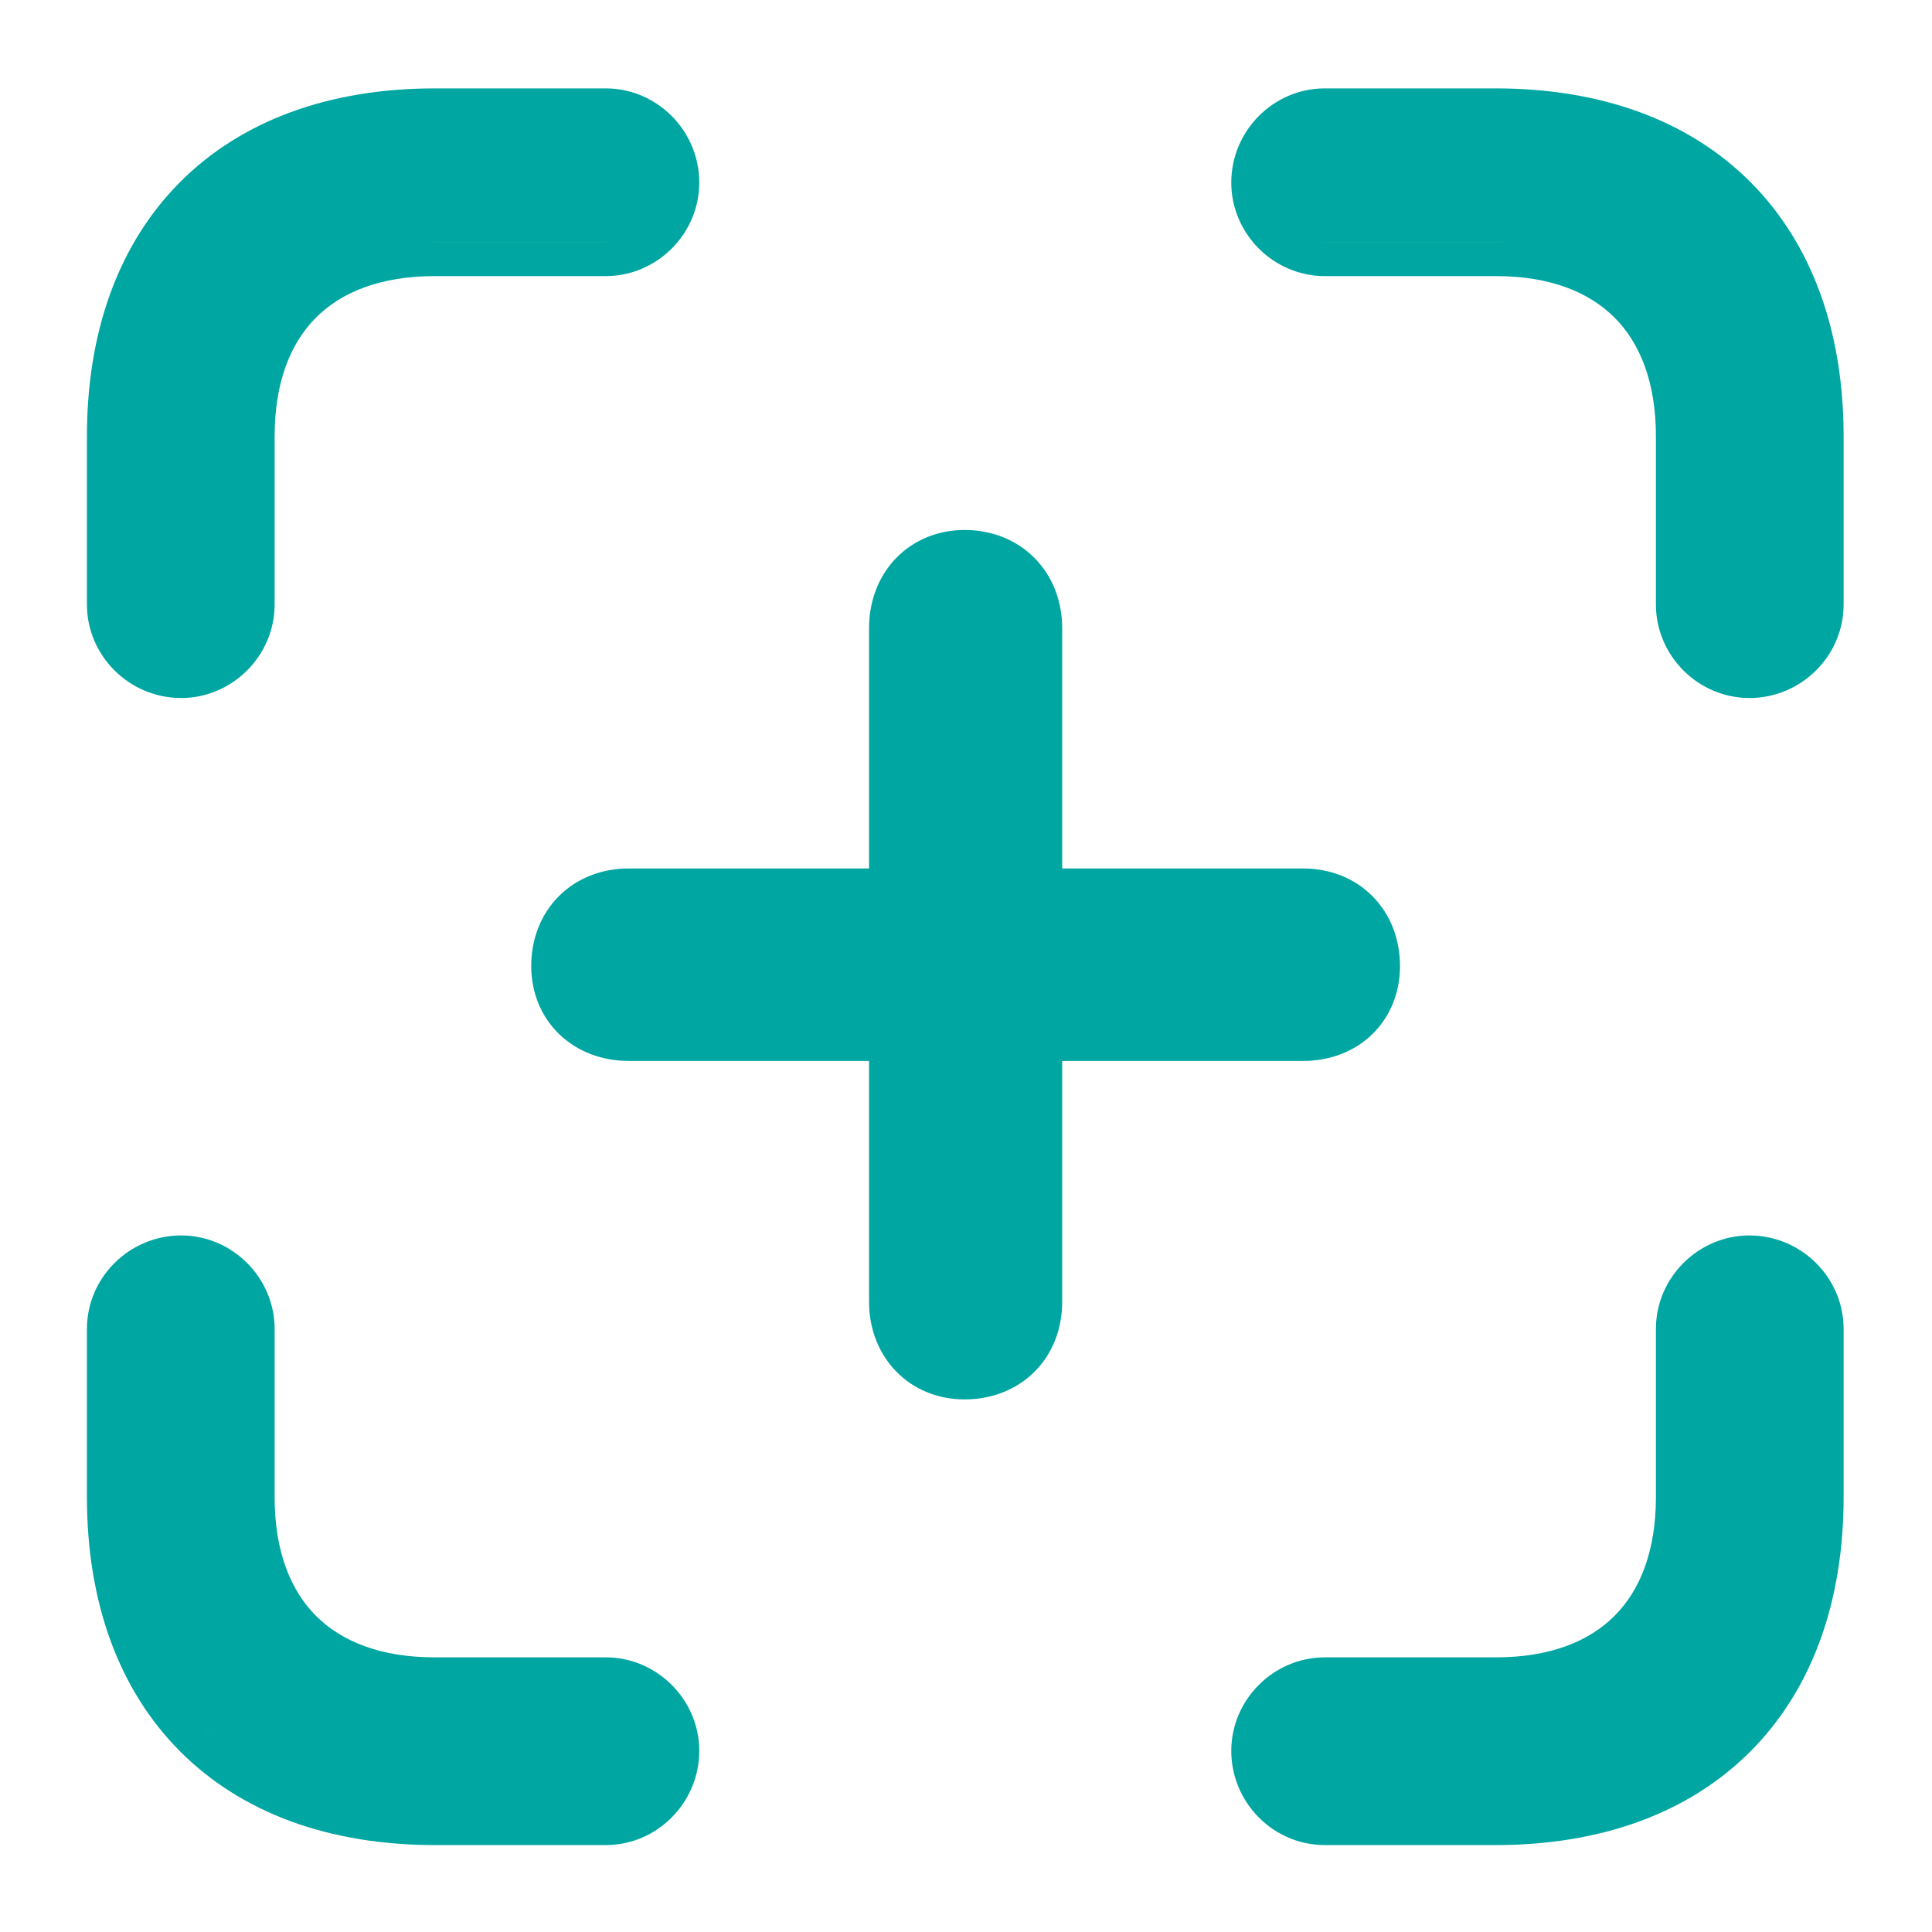
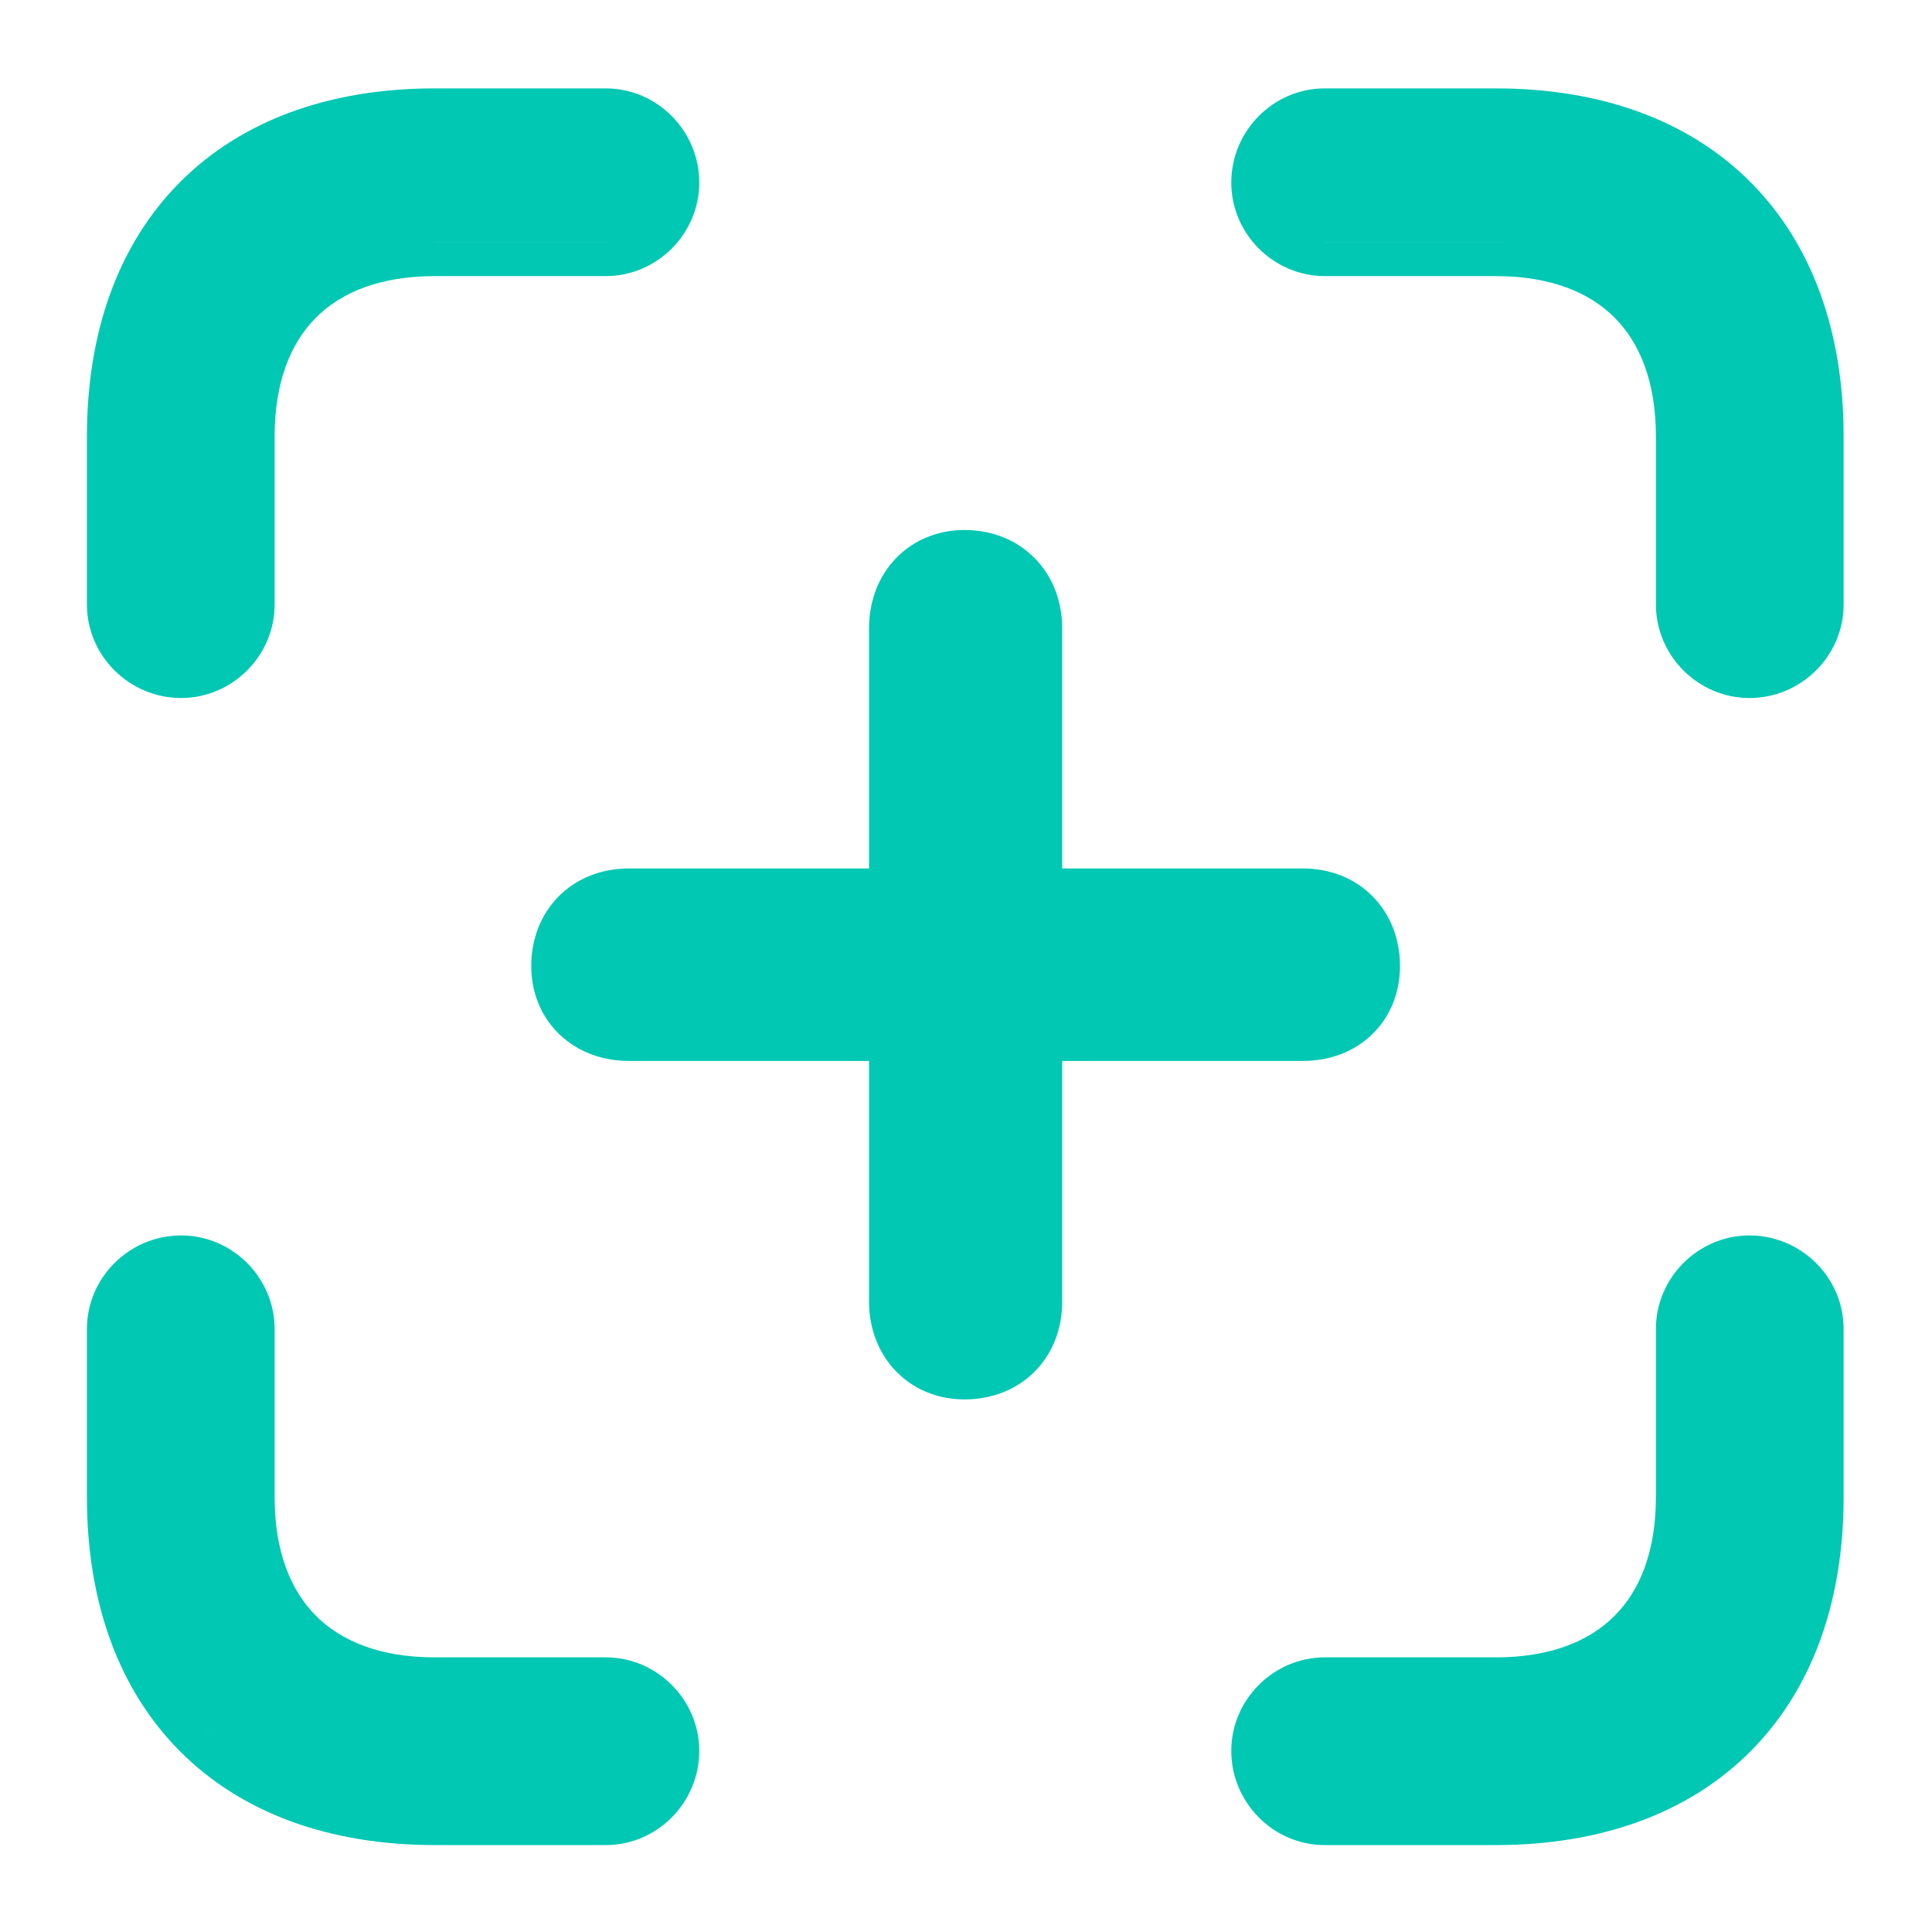
<svg xmlns="http://www.w3.org/2000/svg" width="320" height="320" viewBox="0 0 320 320" fill="none">
-   <path d="M29.999 204.628C38.486 204.628 45.488 211.63 45.488 220.117V247.98C45.488 256.932 48.118 263.405 52.335 267.633C56.55 271.858 63.019 274.512 72.019 274.512H100.332C108.819 274.512 115.821 281.514 115.821 290.001C115.821 298.559 108.86 305.603 100.332 305.603H72.019C54.596 305.603 40.035 300.322 29.824 290.08C19.617 279.84 14.399 265.283 14.398 247.98V220.117C14.399 211.59 21.441 204.628 29.999 204.628ZM289.76 204.628C298.318 204.628 305.361 211.589 305.361 220.117V247.98C305.361 265.283 300.143 279.84 289.936 290.08C279.725 300.322 265.163 305.603 247.739 305.603H219.427C210.899 305.603 203.938 298.559 203.938 290.001C203.938 281.514 210.94 274.512 219.427 274.512H247.739C256.74 274.512 263.209 271.858 267.424 267.633C271.641 263.405 274.27 256.932 274.271 247.98V220.117C274.271 211.63 281.273 204.628 289.76 204.628ZM70.502 299.986L72.019 300C71.004 300 70.001 299.98 69.011 299.942C69.505 299.961 70.002 299.977 70.502 299.986ZM209.588 290.988C209.589 290.998 209.59 291.008 209.591 291.019C209.574 290.851 209.561 290.683 209.553 290.514L209.588 290.988ZM34.38 286.703C34.58 286.896 34.783 287.087 34.987 287.276C34.581 286.9 34.182 286.516 33.791 286.124L34.38 286.703ZM159.768 87.781C164.219 87.781 168.333 89.383 171.342 92.414C174.349 95.444 175.931 99.578 175.931 104.057V143.846H215.832C220.288 143.846 224.381 145.451 227.364 148.479C230.339 151.5 231.883 155.602 231.883 160.009C231.883 164.371 230.29 168.393 227.272 171.319C224.267 174.233 220.199 175.723 215.832 175.723H175.931V215.623C175.931 220.108 174.343 224.23 171.312 227.239C168.286 230.242 164.176 231.786 159.768 231.786C150.559 231.786 143.942 224.734 143.941 215.623V175.723H104.152C99.791 175.723 95.712 174.238 92.686 171.349C89.641 168.441 87.99 164.416 87.989 160.009C87.989 155.601 89.535 151.49 92.537 148.465C95.546 145.433 99.667 143.846 104.152 143.846H143.941V104.057C143.941 99.622 145.465 95.511 148.387 92.476C151.321 89.428 155.366 87.781 159.768 87.781ZM159.768 226.184C159.717 226.184 159.666 226.181 159.615 226.181L159.768 226.185C159.959 226.185 160.15 226.18 160.338 226.172C160.15 226.18 159.959 226.184 159.768 226.184ZM159.214 226.172L159.301 226.174C159.218 226.171 159.136 226.165 159.054 226.16C159.107 226.163 159.16 226.169 159.214 226.172ZM158.606 226.124C158.676 226.131 158.747 226.137 158.817 226.143C158.747 226.137 158.676 226.131 158.606 226.124ZM39.887 220.117L39.874 219.63C39.874 219.626 39.873 219.622 39.873 219.618C39.882 219.783 39.887 219.95 39.887 220.117ZM103.596 170.108L104.152 170.12C103.96 170.12 103.769 170.115 103.58 170.107C103.585 170.108 103.59 170.108 103.596 170.108ZM93.635 161.001C93.639 161.049 93.642 161.096 93.647 161.144C93.642 161.096 93.639 161.049 93.635 161.001ZM226.232 161.085C226.248 160.912 226.261 160.738 226.269 160.562V160.552C226.261 160.731 226.248 160.909 226.232 161.085ZM93.605 160.562C93.606 160.594 93.609 160.626 93.61 160.658C93.608 160.608 93.605 160.557 93.603 160.507L93.605 160.562ZM100.332 14.64C108.86 14.64 115.821 21.682 115.821 30.24C115.821 38.727 108.819 45.73 100.332 45.73H72.019C63.019 45.73 56.55 48.383 52.335 52.608C48.118 56.836 45.488 63.309 45.488 72.261V100.124C45.488 108.611 38.486 115.613 29.999 115.613C21.441 115.613 14.399 108.651 14.398 100.124V72.261C14.398 54.958 19.617 40.402 29.824 30.162C40.035 19.92 54.596 14.64 72.019 14.64H100.332ZM247.739 14.64C265.163 14.64 279.725 19.92 289.936 30.162C300.143 40.402 305.361 54.958 305.361 72.261V100.124C305.361 108.652 298.318 115.613 289.76 115.613C281.273 115.613 274.271 108.611 274.271 100.124V72.261C274.271 63.309 271.641 56.836 267.424 52.608C263.209 48.383 256.74 45.73 247.739 45.73H219.427C210.94 45.73 203.938 38.727 203.938 30.24C203.938 21.682 210.899 14.64 219.427 14.64H247.739ZM289.257 109.998C289.424 110.007 289.591 110.012 289.76 110.012V110.011C289.43 110.011 289.103 109.993 288.78 109.96C288.938 109.976 289.097 109.99 289.257 109.998ZM170.329 104.057L170.317 103.49C170.317 103.486 170.317 103.481 170.316 103.477C170.325 103.668 170.329 103.862 170.329 104.057ZM160.904 93.434C161.086 93.45 161.266 93.47 161.444 93.494C161.084 93.445 160.717 93.412 160.342 93.395L160.904 93.434ZM254.927 40.684C255.209 40.73 255.49 40.778 255.769 40.829C255.212 40.726 254.646 40.634 254.072 40.554L254.927 40.684ZM218.924 40.114L219.427 40.128H247.739C248.371 40.128 248.995 40.139 249.61 40.162C249.303 40.15 248.993 40.141 248.681 40.136C248.369 40.13 248.055 40.127 247.739 40.127H219.427C219.097 40.127 218.77 40.109 218.447 40.076C218.605 40.092 218.764 40.106 218.924 40.114ZM71.01 40.139C70.709 40.145 70.411 40.153 70.114 40.165C70.411 40.153 70.709 40.145 71.01 40.139ZM101.311 40.076C100.988 40.109 100.662 40.127 100.332 40.127H72.019C71.712 40.127 71.406 40.13 71.103 40.136L72.019 40.128H100.332C100.5 40.128 100.668 40.123 100.835 40.114C100.994 40.106 101.153 40.092 101.311 40.076ZM209.588 31.209C209.589 31.219 209.59 31.229 209.591 31.239C209.574 31.075 209.561 30.91 209.553 30.743L209.588 31.209Z" fill="#00A6A1" />
+   <path fill-rule="evenodd" clip-rule="evenodd" d="M29.999 204.628C38.486 204.628 45.488 211.63 45.488 220.117V247.98C45.488 256.932 48.118 263.405 52.335 267.633C56.55 271.858 63.019 274.512 72.019 274.512H100.332C108.819 274.512 115.821 281.514 115.821 290.001C115.821 298.559 108.86 305.603 100.332 305.603H72.019C54.596 305.603 40.035 300.322 29.824 290.08C19.617 279.84 14.399 265.283 14.398 247.98V220.117C14.399 211.59 21.441 204.628 29.999 204.628ZM289.76 204.628C298.318 204.628 305.361 211.589 305.361 220.117V247.98C305.361 265.283 300.143 279.84 289.936 290.08C279.725 300.322 265.163 305.603 247.739 305.603H219.427C210.899 305.603 203.938 298.559 203.938 290.001C203.938 281.514 210.94 274.512 219.427 274.512H247.739C256.74 274.512 263.209 271.858 267.424 267.633C271.641 263.405 274.27 256.932 274.271 247.98V220.117C274.271 211.63 281.273 204.628 289.76 204.628ZM70.502 299.986L72.019 300C71.004 300 70.001 299.98 69.011 299.942C69.505 299.961 70.002 299.977 70.502 299.986ZM209.588 290.988C209.589 290.998 209.59 291.008 209.591 291.019C209.574 290.851 209.561 290.683 209.553 290.514L209.588 290.988ZM34.38 286.703C34.58 286.896 34.783 287.087 34.987 287.276C34.581 286.9 34.182 286.516 33.791 286.124L34.38 286.703ZM159.768 87.781C164.219 87.781 168.333 89.383 171.342 92.414C174.349 95.444 175.931 99.578 175.931 104.057V143.846H215.832C220.288 143.846 224.381 145.451 227.364 148.479C230.339 151.5 231.883 155.602 231.883 160.009C231.883 164.371 230.29 168.393 227.272 171.319C224.267 174.233 220.199 175.723 215.832 175.723H175.931V215.623C175.931 220.108 174.343 224.23 171.312 227.239C168.286 230.242 164.176 231.786 159.768 231.786C150.559 231.786 143.942 224.734 143.941 215.623V175.723H104.152C99.791 175.723 95.712 174.238 92.686 171.349C89.641 168.441 87.989 164.416 87.989 160.009C87.989 155.601 89.535 151.49 92.537 148.465C95.546 145.433 99.667 143.846 104.152 143.846H143.941V104.057C143.941 99.622 145.465 95.511 148.387 92.476C151.321 89.428 155.366 87.781 159.768 87.781ZM159.768 226.184C159.717 226.184 159.666 226.181 159.615 226.181L159.768 226.185C159.959 226.185 160.15 226.18 160.338 226.172C160.15 226.18 159.959 226.184 159.768 226.184ZM159.214 226.172L159.301 226.174C159.218 226.171 159.136 226.165 159.054 226.16C159.107 226.163 159.16 226.169 159.214 226.172ZM158.606 226.124C158.676 226.131 158.747 226.137 158.817 226.143C158.747 226.137 158.676 226.131 158.606 226.124ZM39.887 220.117L39.874 219.63C39.874 219.626 39.873 219.622 39.873 219.618C39.882 219.783 39.887 219.95 39.887 220.117ZM103.596 170.108L104.152 170.12C103.96 170.12 103.769 170.115 103.58 170.107C103.585 170.108 103.59 170.108 103.596 170.108ZM93.635 161.001C93.639 161.049 93.642 161.096 93.647 161.144C93.642 161.096 93.639 161.049 93.635 161.001ZM226.232 161.085C226.248 160.912 226.261 160.738 226.269 160.562V160.552C226.261 160.731 226.248 160.909 226.232 161.085ZM93.605 160.562C93.606 160.594 93.609 160.626 93.61 160.658C93.608 160.608 93.605 160.557 93.603 160.507L93.605 160.562ZM100.332 14.639C108.86 14.639 115.821 21.682 115.821 30.24C115.821 38.727 108.819 45.73 100.332 45.73H72.019C63.019 45.73 56.55 48.383 52.335 52.608C48.118 56.836 45.488 63.309 45.488 72.261V100.124C45.488 108.611 38.486 115.613 29.999 115.613C21.441 115.613 14.399 108.651 14.398 100.124V72.261C14.398 54.958 19.617 40.402 29.824 30.162C40.035 19.92 54.596 14.639 72.019 14.639H100.332ZM247.739 14.639C265.163 14.639 279.725 19.92 289.936 30.162C300.143 40.402 305.361 54.958 305.361 72.261V100.124C305.361 108.652 298.318 115.613 289.76 115.613C281.273 115.613 274.271 108.611 274.271 100.124V72.261C274.271 63.309 271.641 56.836 267.424 52.608C263.209 48.383 256.74 45.73 247.739 45.73H219.427C210.94 45.73 203.938 38.727 203.938 30.24C203.938 21.682 210.899 14.639 219.427 14.639H247.739ZM289.257 109.998C289.424 110.007 289.591 110.012 289.76 110.012V110.011C289.43 110.011 289.103 109.993 288.78 109.96C288.938 109.976 289.097 109.99 289.257 109.998ZM170.329 104.057L170.317 103.49C170.317 103.486 170.317 103.481 170.316 103.477C170.325 103.668 170.329 103.862 170.329 104.057ZM160.904 93.434C161.086 93.45 161.266 93.47 161.444 93.494C161.084 93.445 160.717 93.412 160.342 93.395L160.904 93.434ZM254.927 40.684C255.209 40.73 255.49 40.778 255.769 40.829C255.212 40.726 254.646 40.634 254.072 40.554L254.927 40.684ZM218.924 40.114L219.427 40.128H247.739C248.371 40.128 248.995 40.139 249.61 40.162C249.303 40.15 248.993 40.141 248.681 40.136C248.369 40.13 248.055 40.127 247.739 40.127H219.427C219.097 40.127 218.77 40.109 218.447 40.076C218.605 40.092 218.764 40.106 218.924 40.114ZM71.01 40.139C70.709 40.145 70.411 40.153 70.114 40.165C70.411 40.153 70.709 40.145 71.01 40.139ZM101.311 40.076C100.988 40.109 100.662 40.127 100.332 40.127H72.019C71.712 40.127 71.406 40.13 71.103 40.136L72.019 40.128H100.332C100.5 40.128 100.668 40.123 100.835 40.114C100.994 40.106 101.153 40.092 101.311 40.076ZM209.588 31.209C209.589 31.219 209.59 31.229 209.591 31.239C209.574 31.075 209.561 30.91 209.553 30.743L209.588 31.209Z" fill="#00C8B3" />
</svg>
